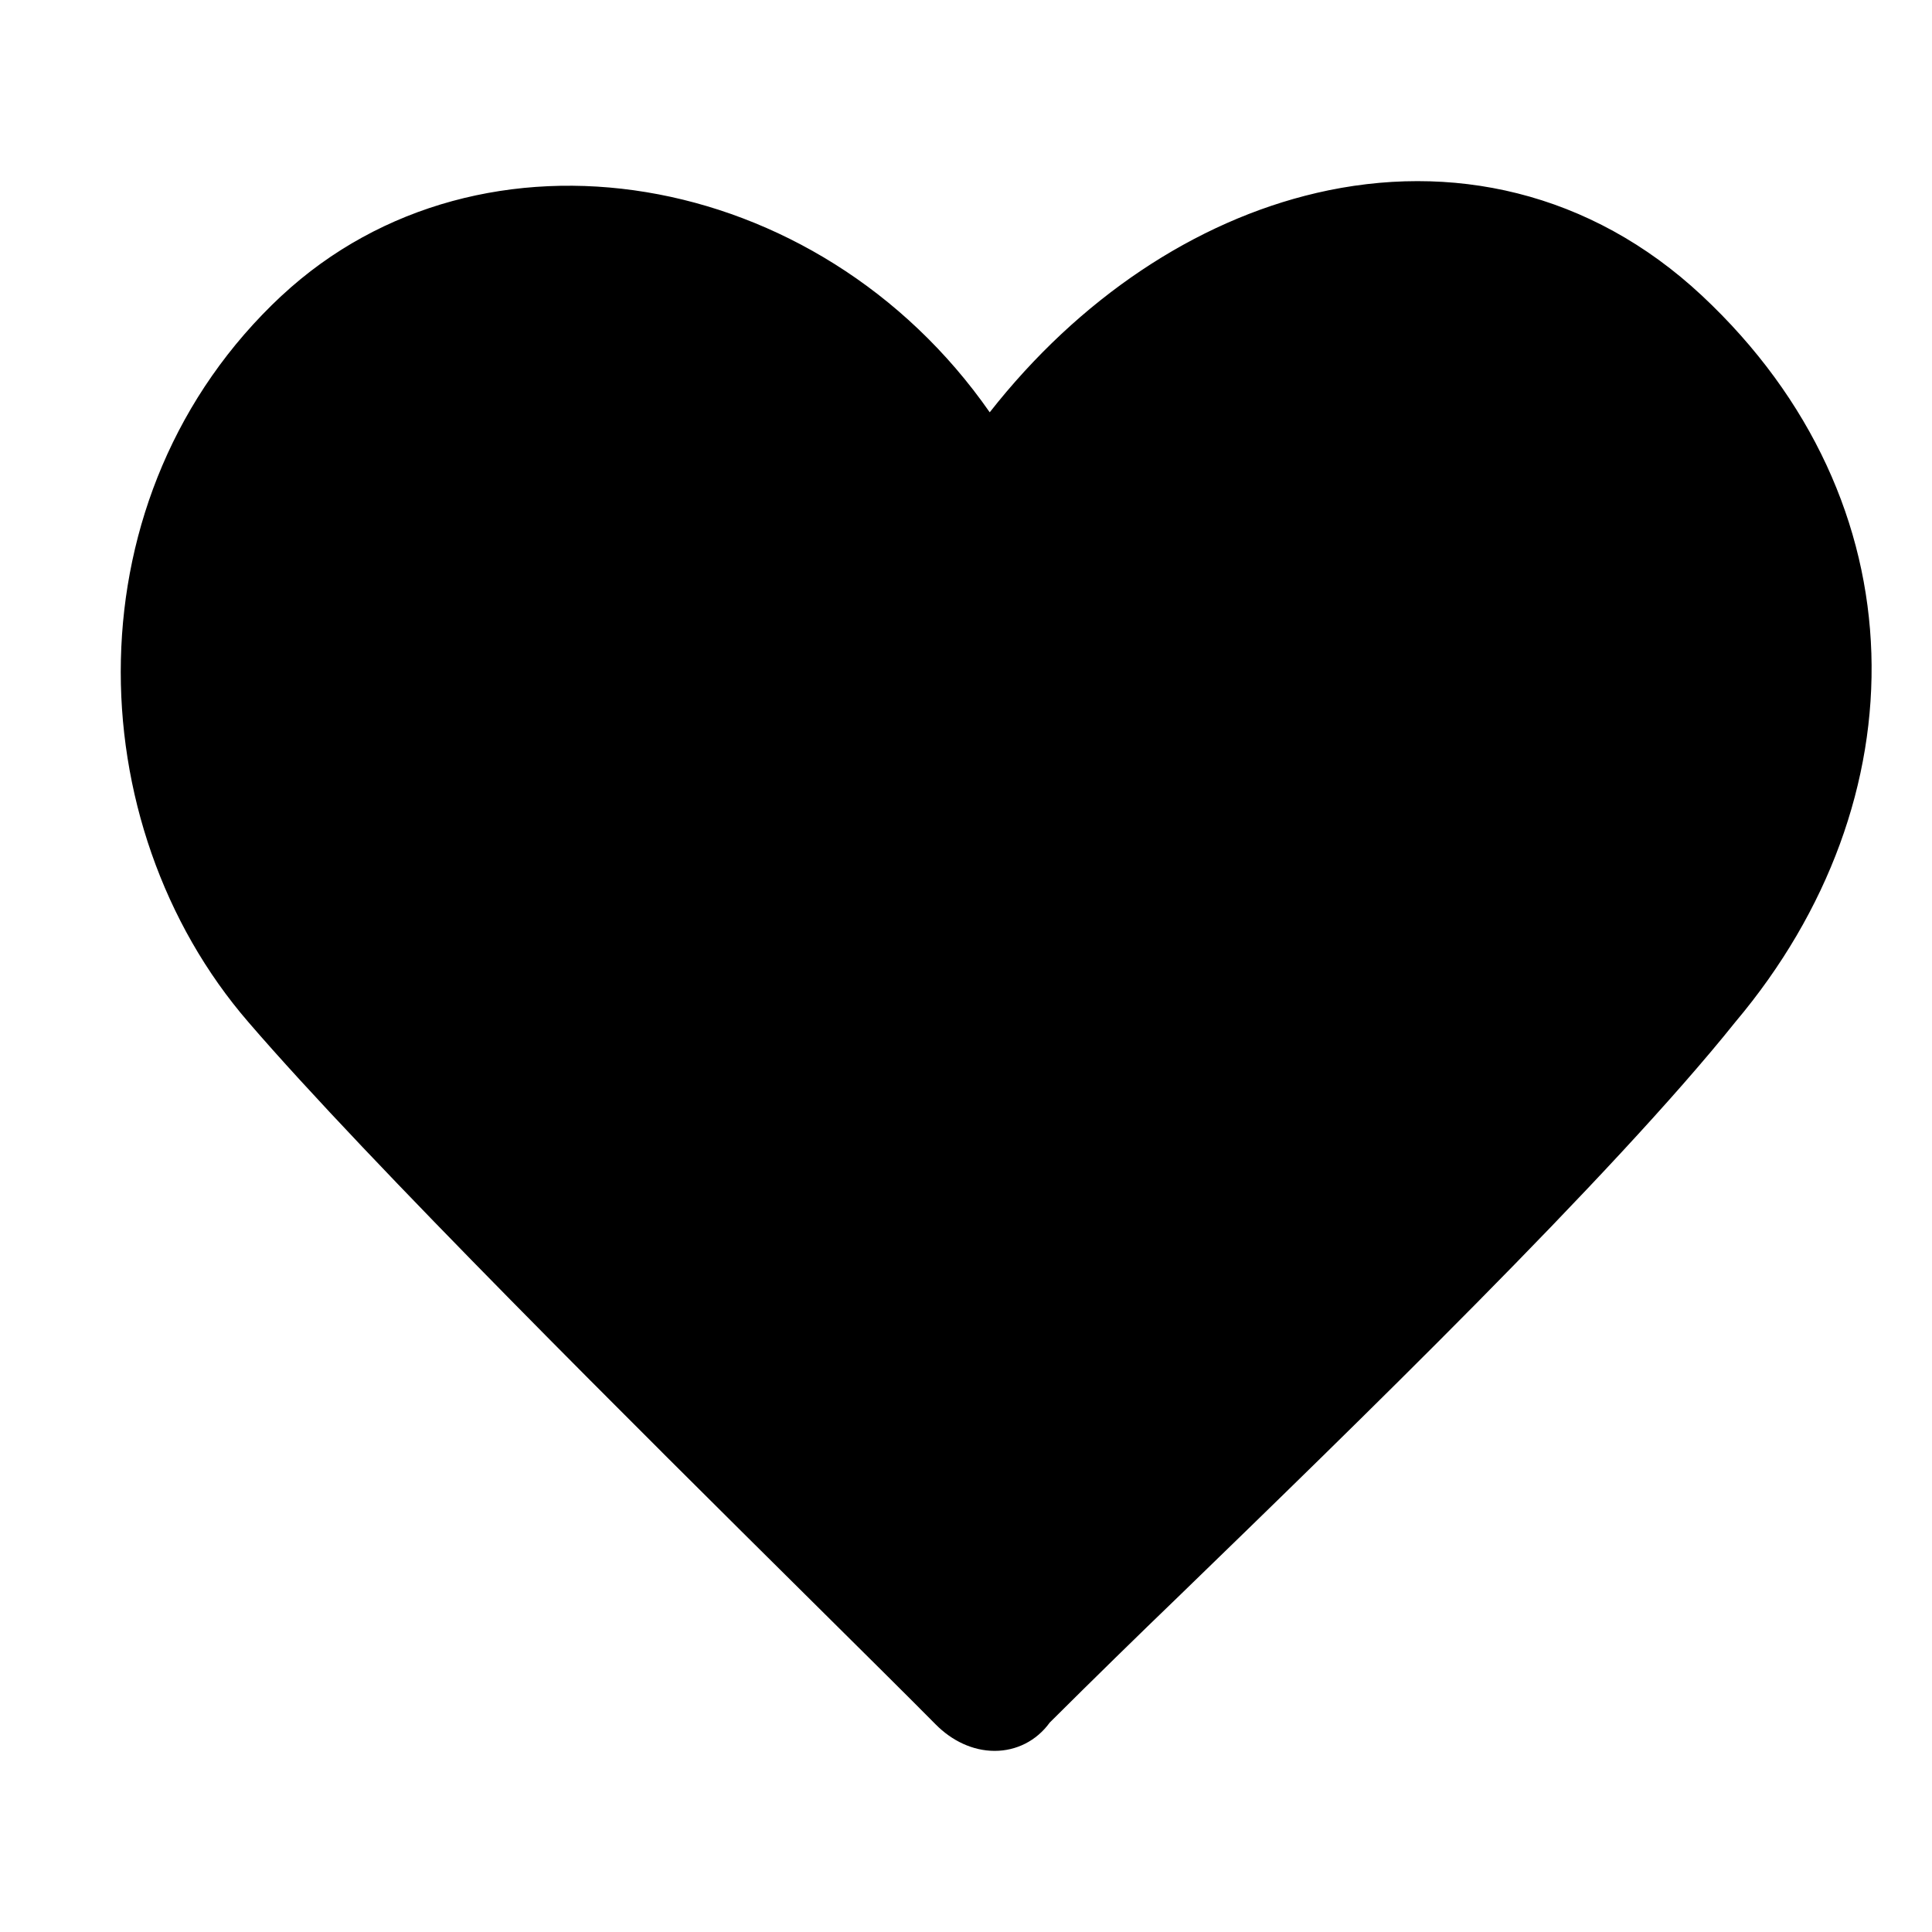
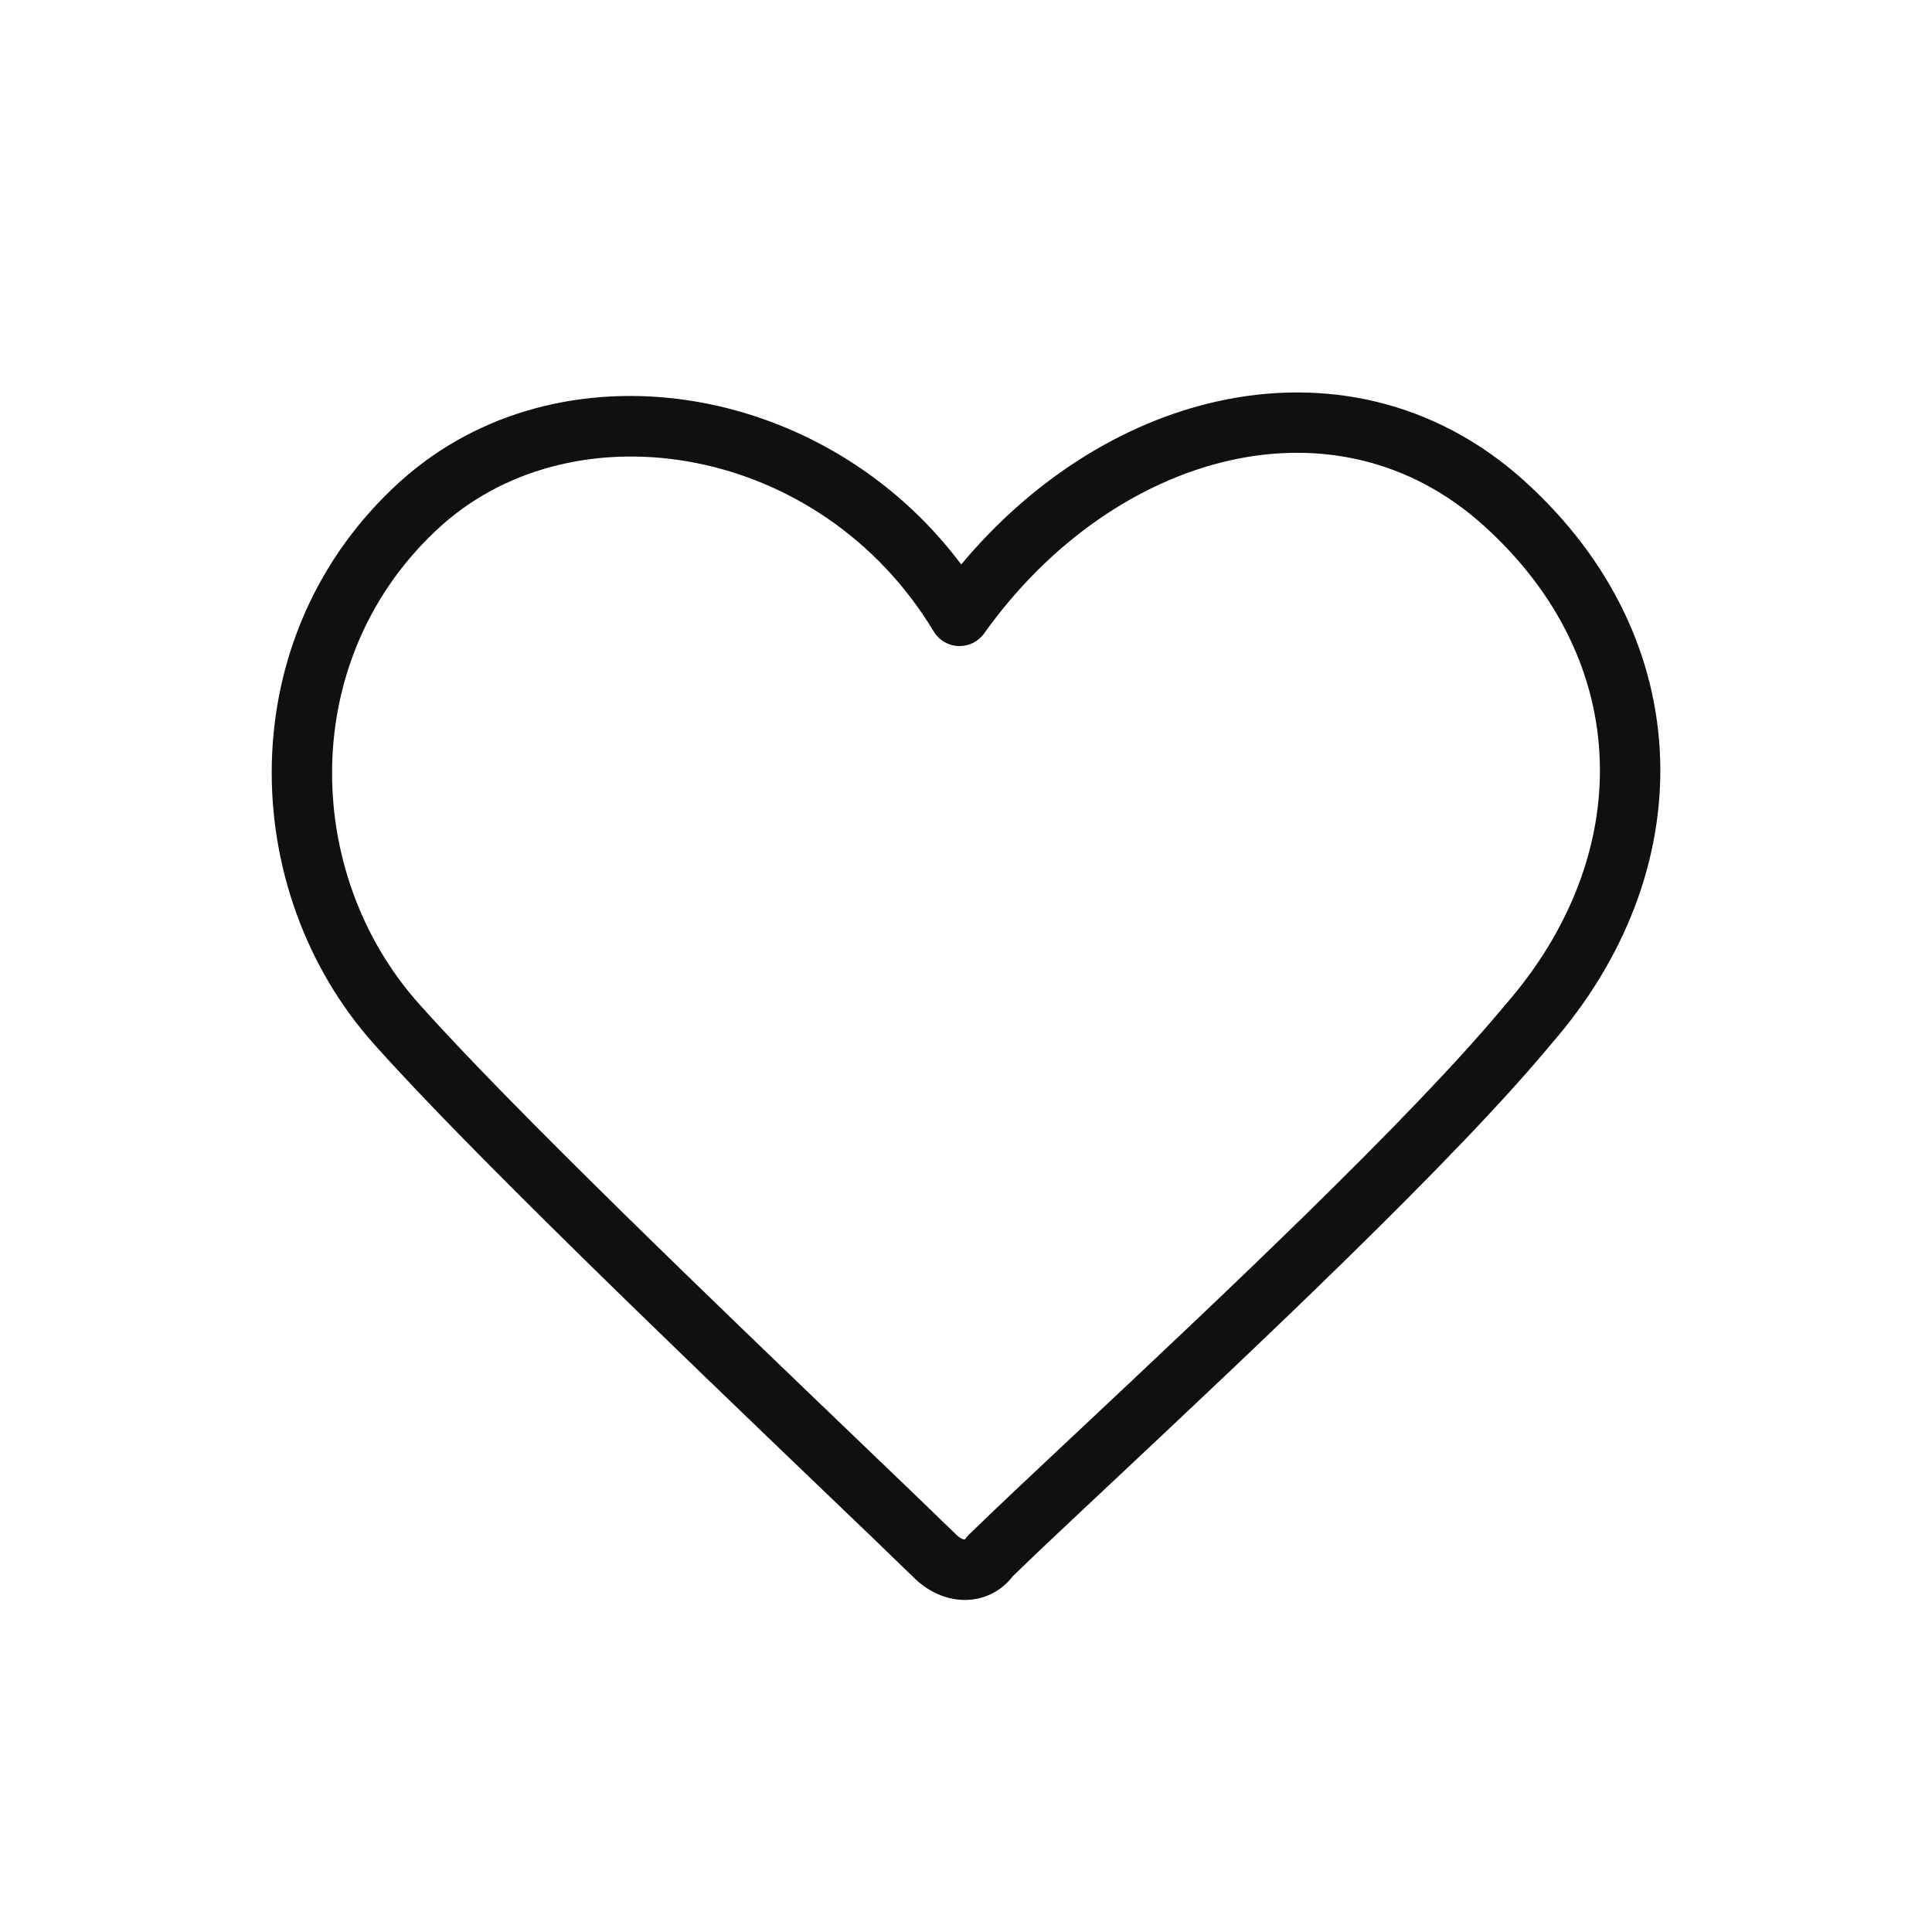
- <svg xmlns="http://www.w3.org/2000/svg" width="32" height="32" stroke-width="0">
-   <path class="bg" d="M15.853 28.21c.383.387.893.387 1.149 0 2.041-2.063 8.677-8.25 11.357-11.602 2.935-3.481 2.935-8.122-.51-11.345-3.446-3.223-8.55-1.805-11.485 2.45-2.553-4.384-8.167-5.415-11.358-2.45-3.317 3.094-3.19 8.25-.51 11.345 2.552 2.965 9.315 9.54 11.357 11.602z" />
-   <path fill-rule="evenodd" clip-rule="evenodd" d="M21.8 3.197c2.226-.519 4.537-.032 6.39 1.7 3.656 3.42 3.641 8.364.555 12.028-2.038 2.548-6.335 6.715-9.186 9.48a189.63 189.63 0 0 0-2.172 2.126c-.22.304-.554.469-.912.469-.364 0-.71-.168-.977-.438-.462-.467-1.173-1.171-2.025-2.016-2.879-2.854-7.374-7.31-9.355-9.612-2.837-3.276-2.987-8.74.547-12.037h.001c3.303-3.07 8.886-2.146 11.727 1.932 1.48-1.885 3.401-3.164 5.408-3.632zm.228.974c-1.935.45-3.845 1.784-5.253 3.825a.5.5 0 0 1-.844-.032c-2.42-4.158-7.67-5.043-10.584-2.335-3.1 2.892-2.995 7.74-.473 10.651l.001.001c1.951 2.267 6.385 6.663 9.267 9.52.865.857 1.59 1.576 2.066 2.057.116.117.217.142.267.142.04 0 .074-.012.11-.066a.5.5 0 0 1 .061-.076c.52-.526 1.325-1.306 2.28-2.232 2.853-2.768 7.05-6.84 9.042-9.33l.008-.011c2.78-3.296 2.764-7.633-.47-10.657-1.592-1.49-3.556-1.906-5.478-1.457z" />
+ <svg xmlns="http://www.w3.org/2000/svg" width="32" height="32" fill="none">
+   <path fill-rule="evenodd" clip-rule="evenodd" d="M20.145 6.652c1.774-.4 3.623-.026 5.107 1.317 1.446 1.309 2.19 2.928 2.245 4.592.055 1.658-.575 3.32-1.798 4.724-1.607 1.943-4.995 5.121-7.234 7.223-.71.666-1.305 1.224-1.691 1.6a.988.988 0 0 1-.793.392c-.314 0-.61-.14-.838-.363-.362-.353-.918-.887-1.587-1.527-2.261-2.169-5.8-5.562-7.36-7.315-2.27-2.536-2.393-6.773.439-9.326 2.615-2.351 6.996-1.677 9.286 1.38 1.165-1.396 2.661-2.345 4.224-2.697zm.22.975c-1.495.337-2.974 1.335-4.065 2.865a.5.5 0 0 1-.835-.033c-1.87-3.105-5.924-3.758-8.16-1.748-2.383 2.15-2.304 5.75-.364 7.917l.001.001c1.53 1.72 5.006 5.053 7.27 7.224.682.654 1.254 1.202 1.63 1.569.07.07.124.078.138.078l.001-.002a.5.5 0 0 1 .064-.076c.412-.403 1.047-.999 1.8-1.705 2.241-2.103 5.528-5.187 7.087-7.074l.009-.01c1.08-1.24 1.602-2.662 1.556-4.04-.045-1.372-.655-2.742-1.916-3.882-1.223-1.107-2.732-1.418-4.217-1.084z" fill="#101010" />
</svg>
